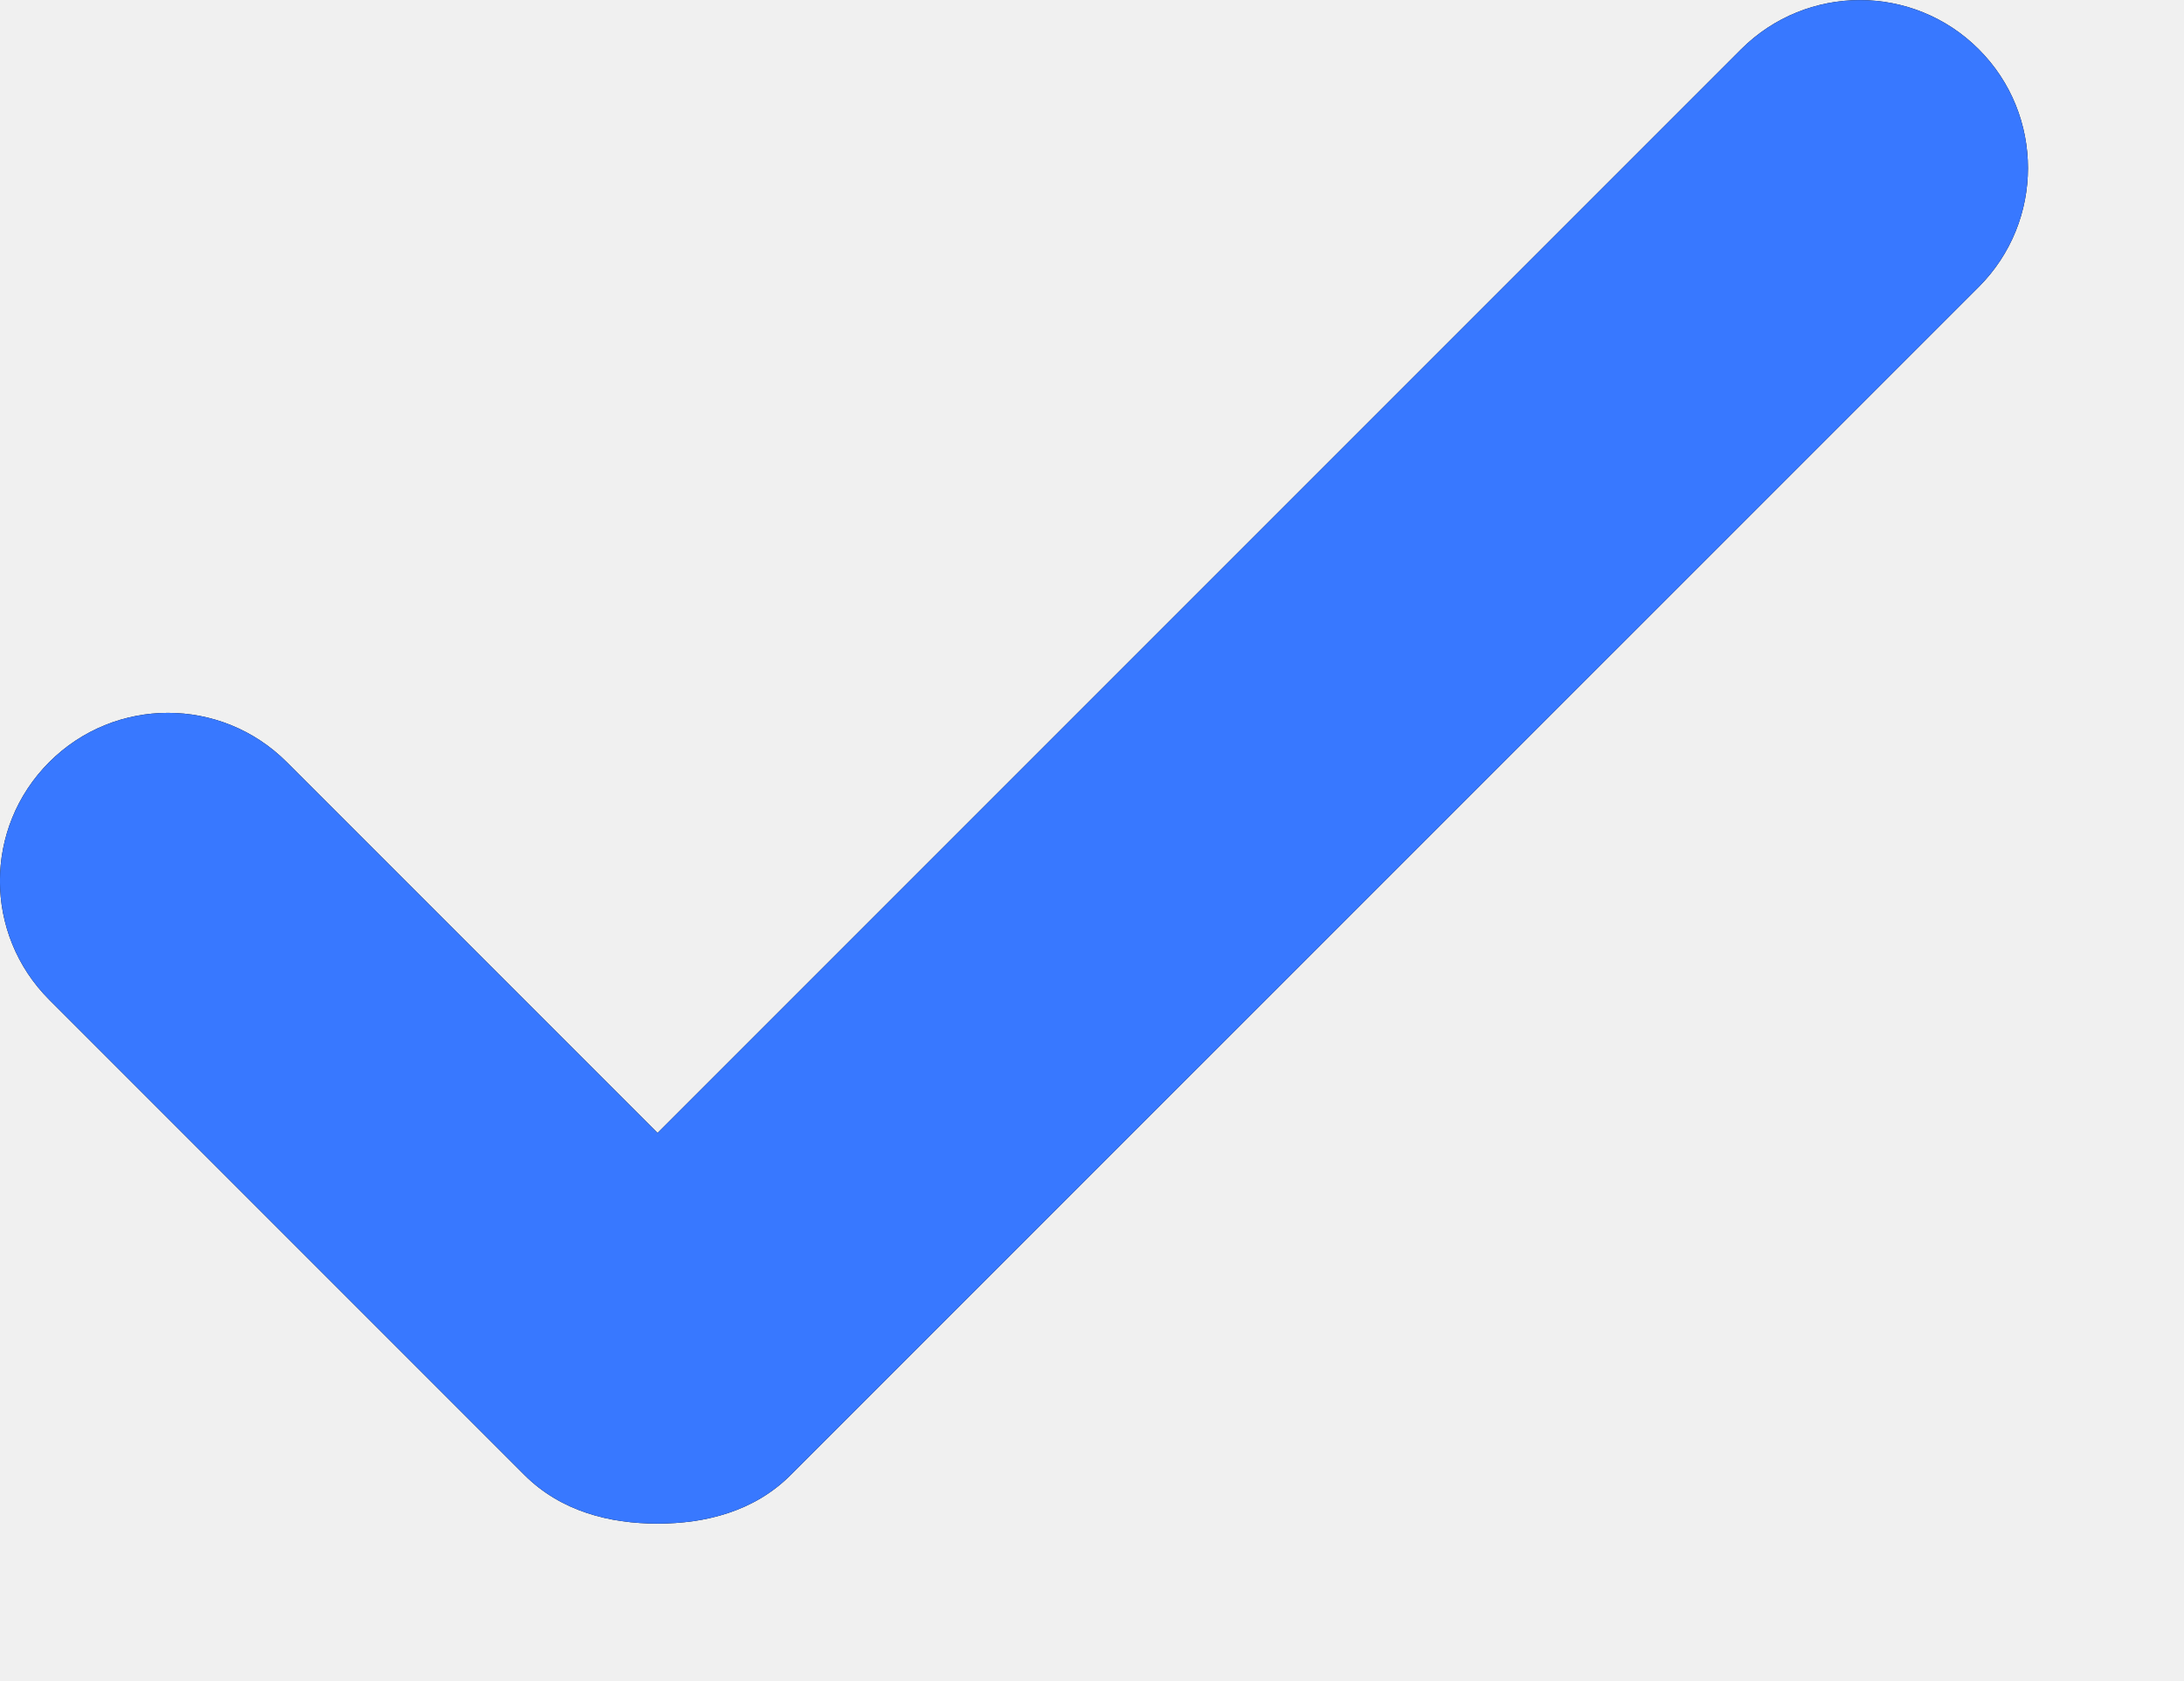
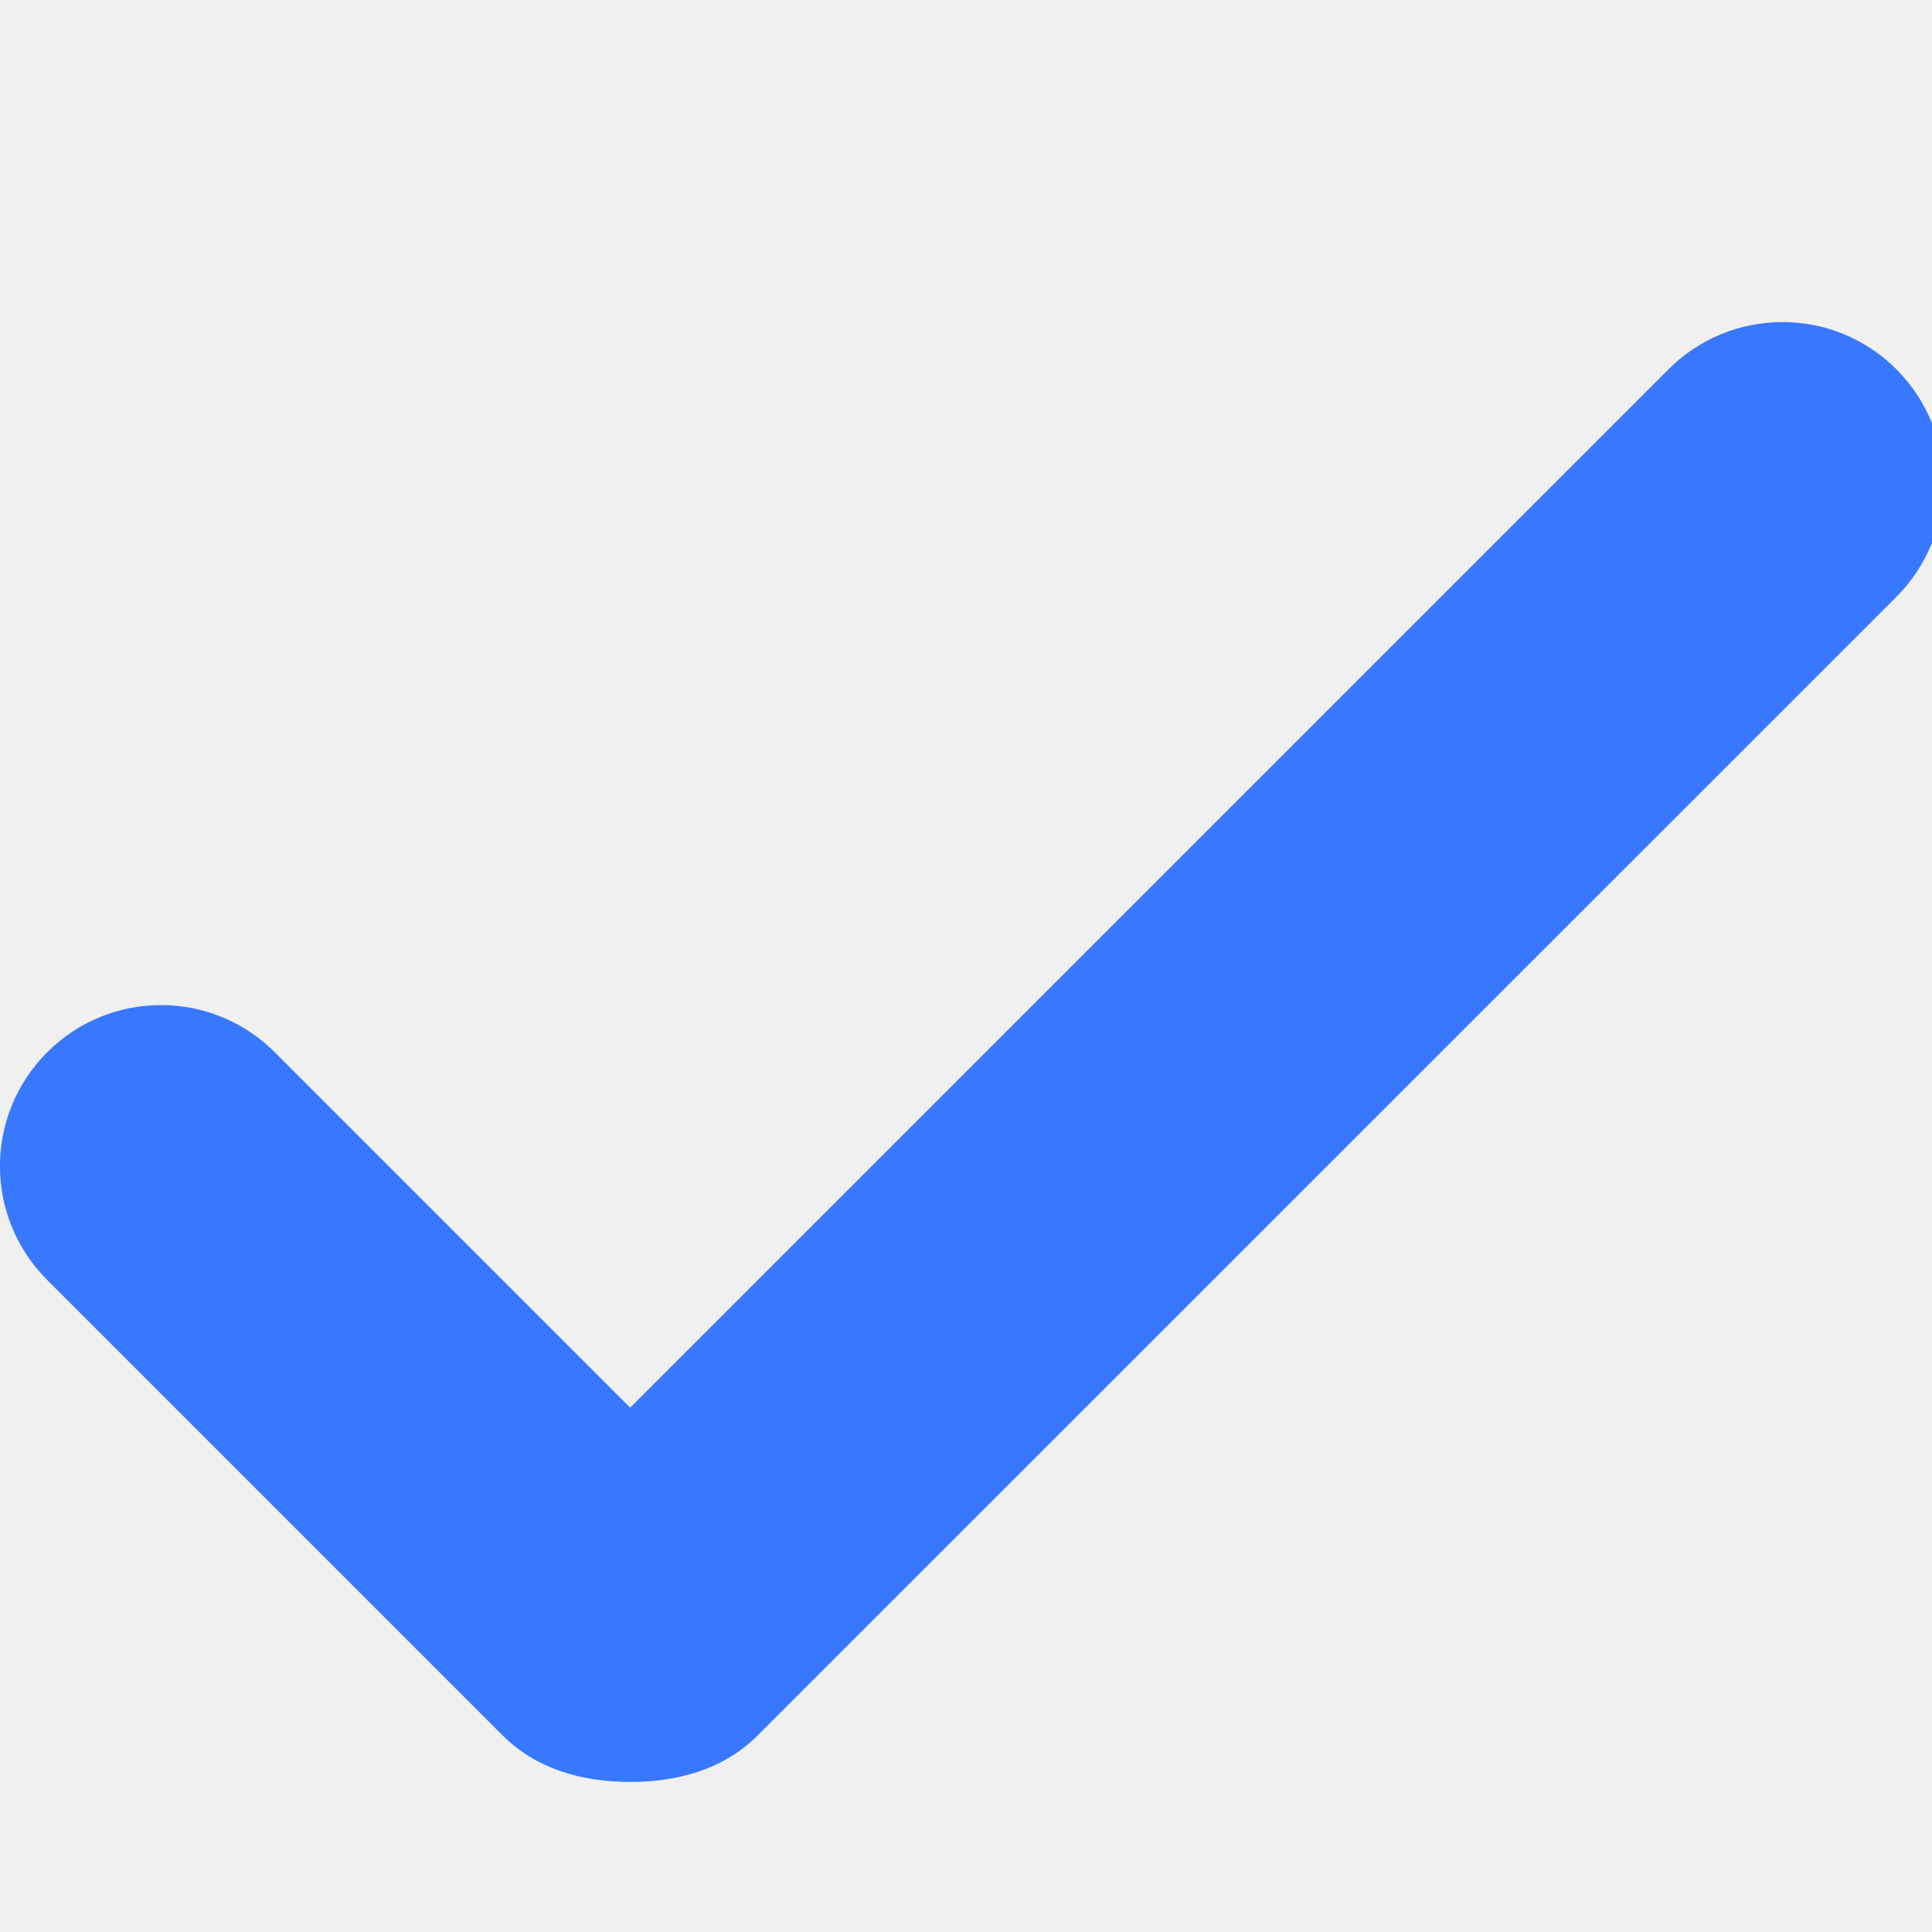
- <svg xmlns="http://www.w3.org/2000/svg" xmlns:xlink="http://www.w3.org/1999/xlink" width="13px" height="10px" viewBox="0 0 13 10" version="1.1">
-   <defs>
-     <path d="M9.914,14.743 L16.364,8.293 C16.755,7.903 17.388,7.903 17.778,8.293 C18.169,8.683 18.169,9.317 17.778,9.708 L10.707,16.778 C10.49,16.996 10.198,17.068 9.914,17.068 C9.63,17.068 9.339,16.996 9.121,16.778 L6.293,13.95 C5.902,13.559 5.902,12.927 6.293,12.536 C6.684,12.145 7.316,12.145 7.707,12.536 L9.914,14.743 Z" id="path-1" />
-   </defs>
-   <g id="Mobile" stroke="none" stroke-width="1" fill="none" fill-rule="evenodd">
-     <g id="7.2.-KYC---Selfie" transform="translate(-38, -317)">
-       <g id="UI/Icons/24-upload" transform="translate(32, 309)">
-         <mask id="mask-2" fill="white">
-           <use xlink:href="#path-1" />
-         </mask>
-         <use id="Fill-1" fill="#000000" xlink:href="#path-1" />
-         <rect id="Rectangle" fill="#3878FF" mask="url(#mask-2)" x="0" y="0" width="24" height="24" />
-       </g>
-     </g>
-   </g>
+ <svg xmlns="http://www.w3.org/2000/svg" fill="#3878FF" width="24px" height="24px" viewBox="6 6 12 12" version="1.1">
+   <path d="M9.914,14.743 L16.364,8.293 C16.755,7.903 17.388,7.903 17.778,8.293 C18.169,8.683 18.169,9.317 17.778,9.708 L10.707,16.778 C10.49,16.996 10.198,17.068 9.914,17.068 C9.63,17.068 9.339,16.996 9.121,16.778 L6.293,13.95 C5.902,13.559 5.902,12.927 6.293,12.536 C6.684,12.145 7.316,12.145 7.707,12.536 L9.914,14.743 Z" id="path-1" />
</svg>
